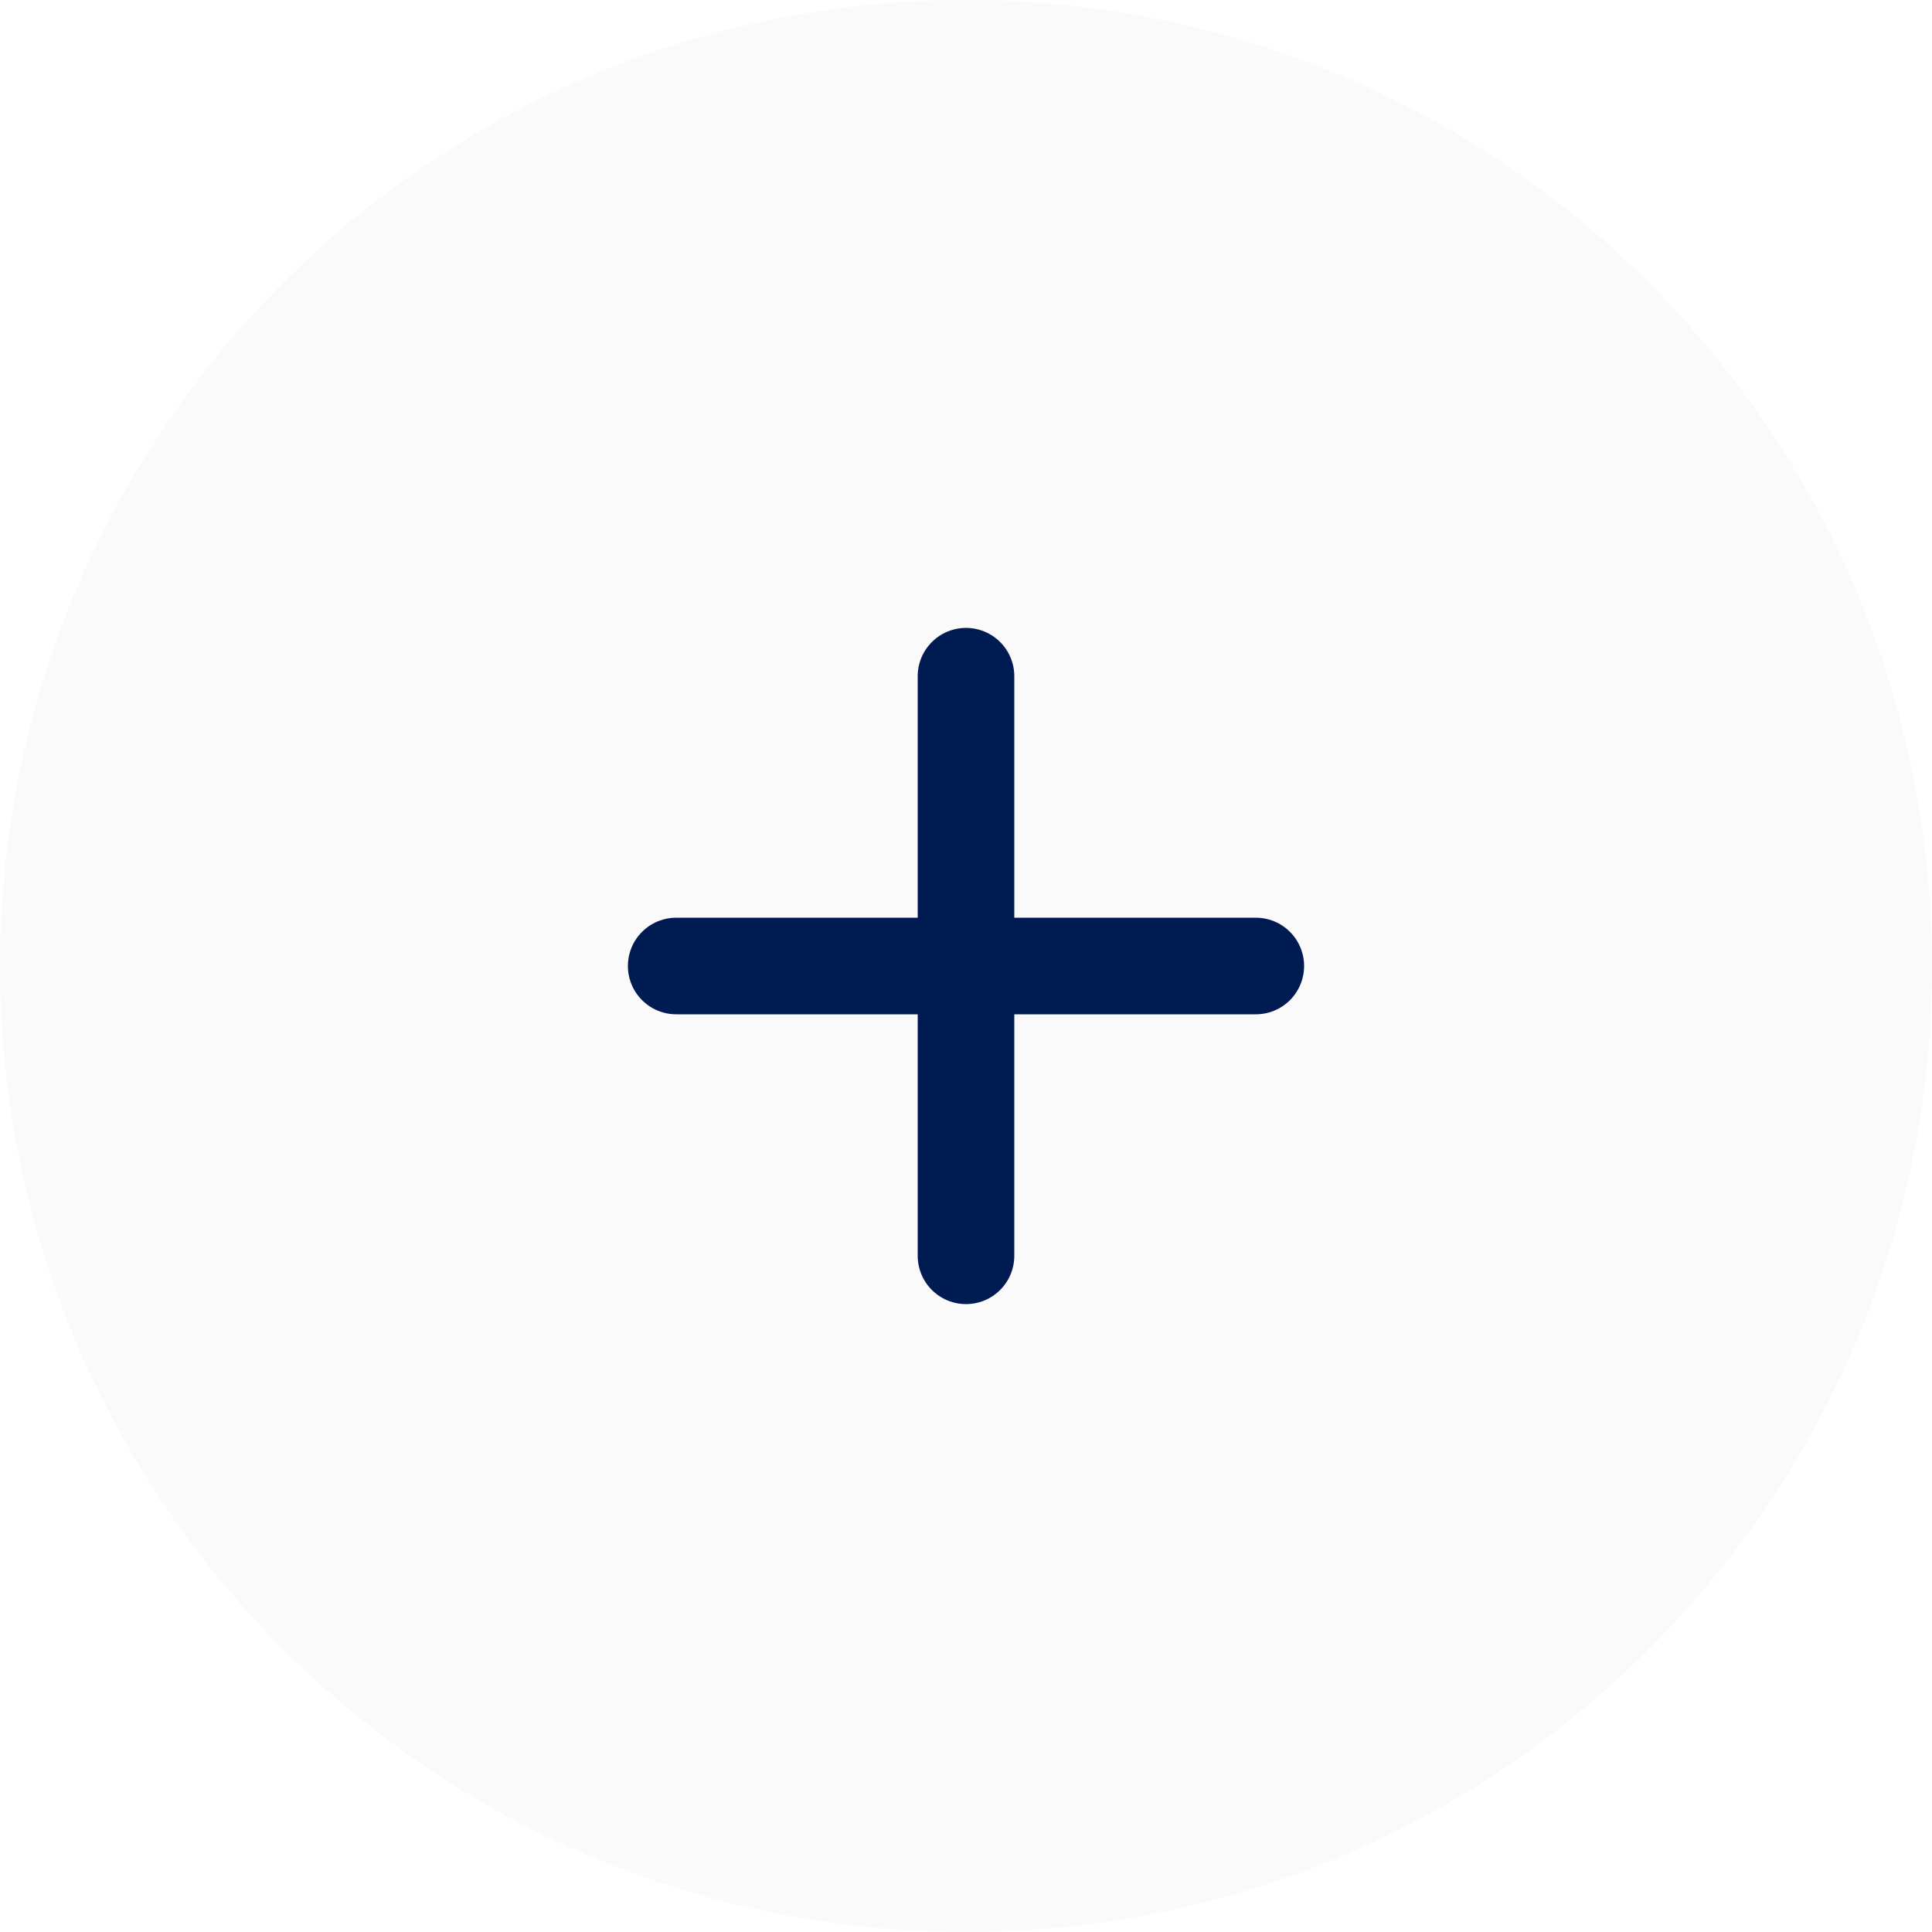
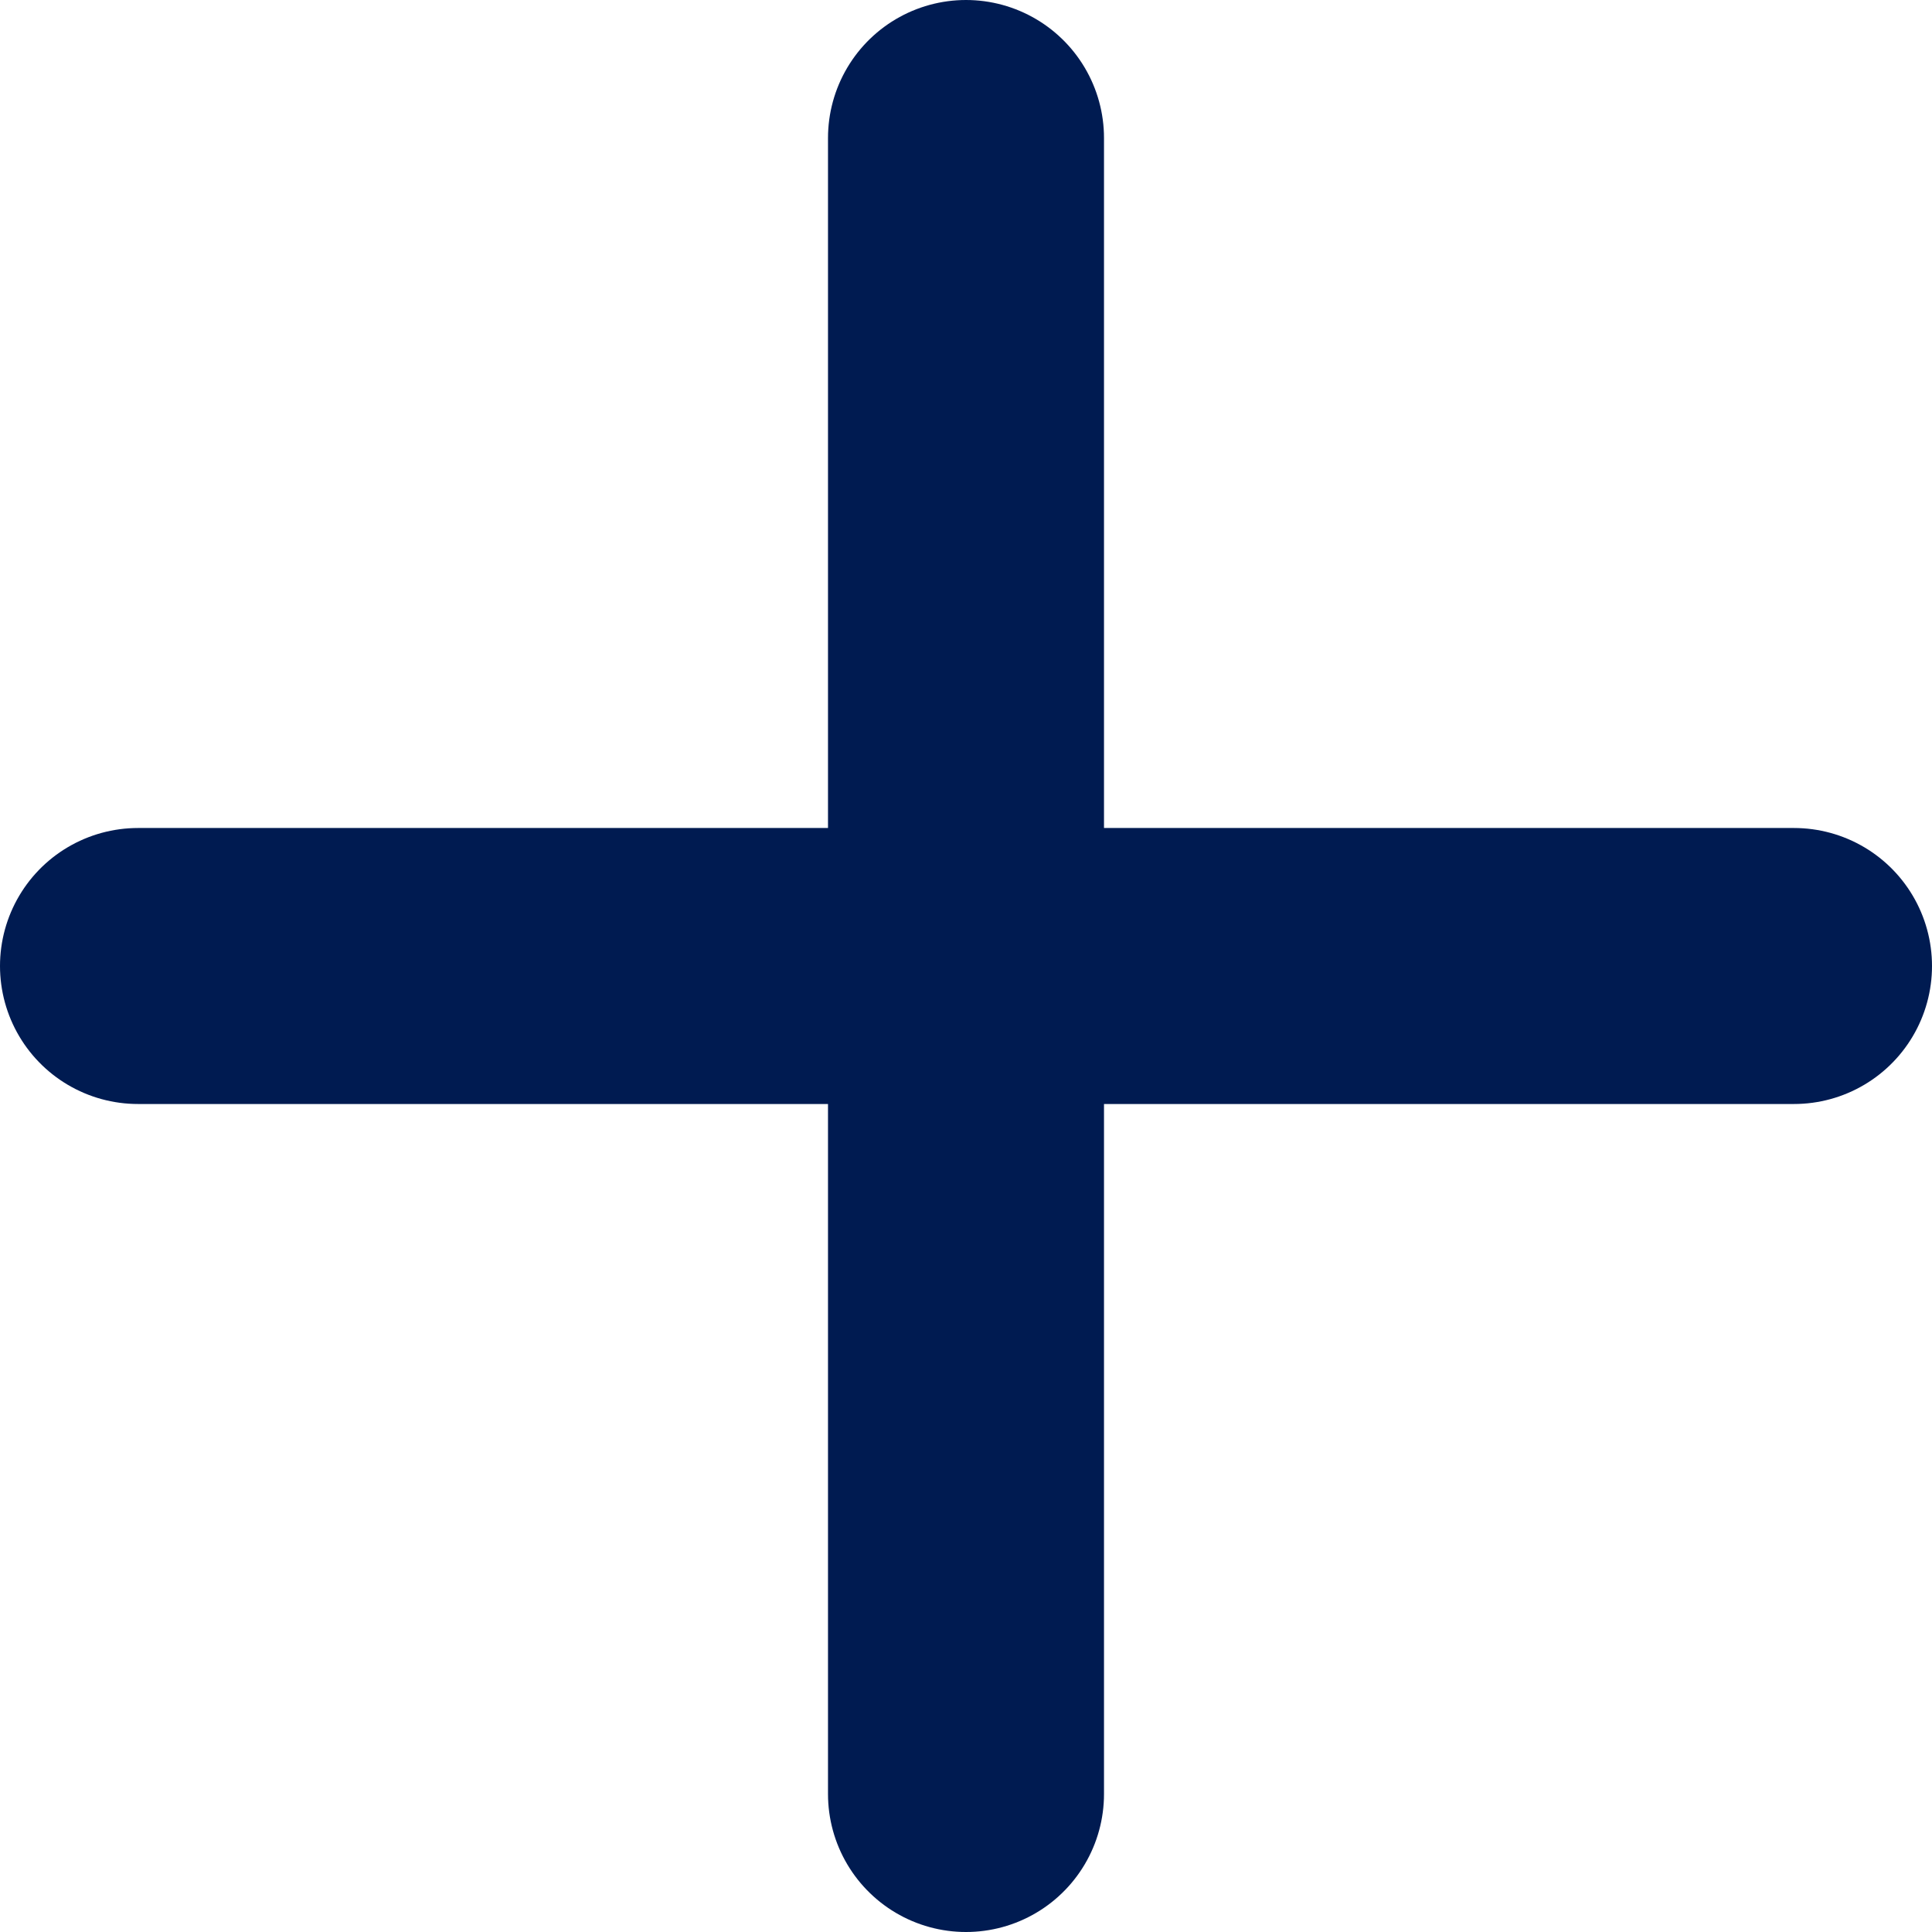
- <svg xmlns="http://www.w3.org/2000/svg" width="80" height="80" viewBox="0 0 80 80" fill="none">
-   <rect width="80" height="80" rx="40" fill="#FAFAFA" />
-   <path d="M40 28V52M28 40H52" stroke="#001B51" stroke-width="4" stroke-linecap="round" stroke-linejoin="round" />
+ <svg xmlns="http://www.w3.org/2000/svg" width="28" height="28" viewBox="0 0 28 28" fill="none">
+   <path d="M14 2V26M2 14H26" stroke="#001B51" stroke-width="4" stroke-linecap="round" stroke-linejoin="round" />
</svg>
